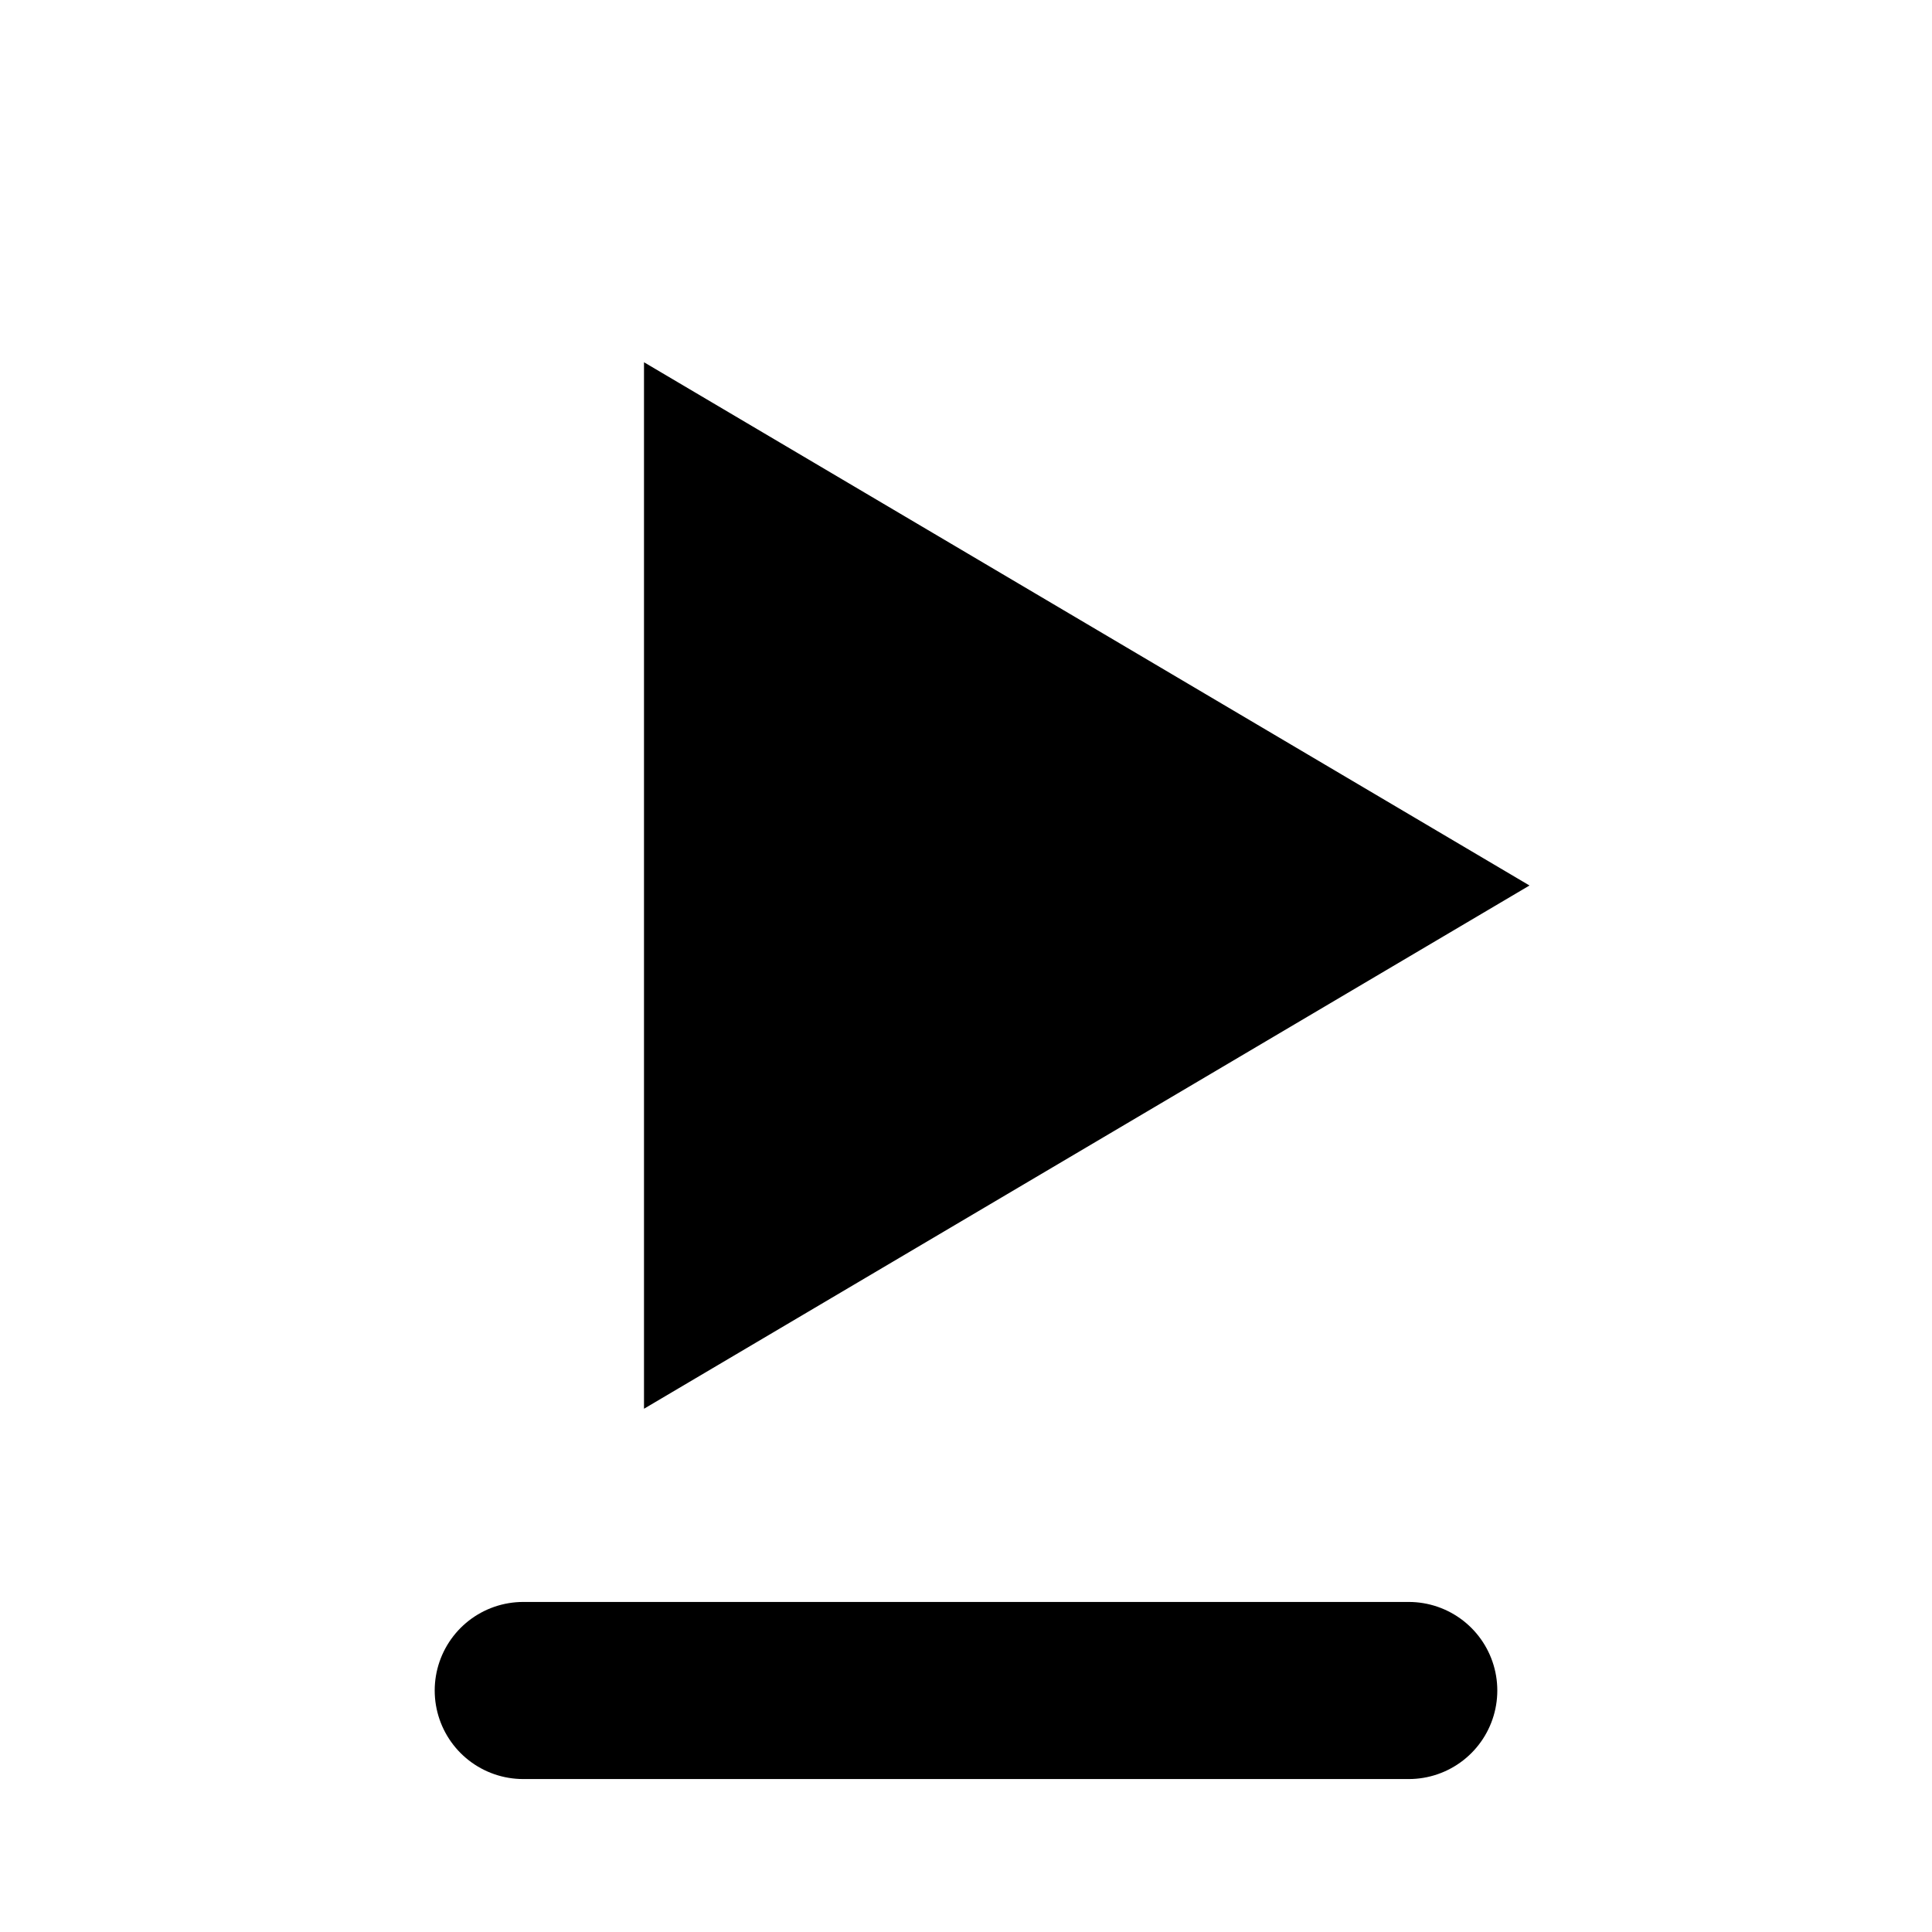
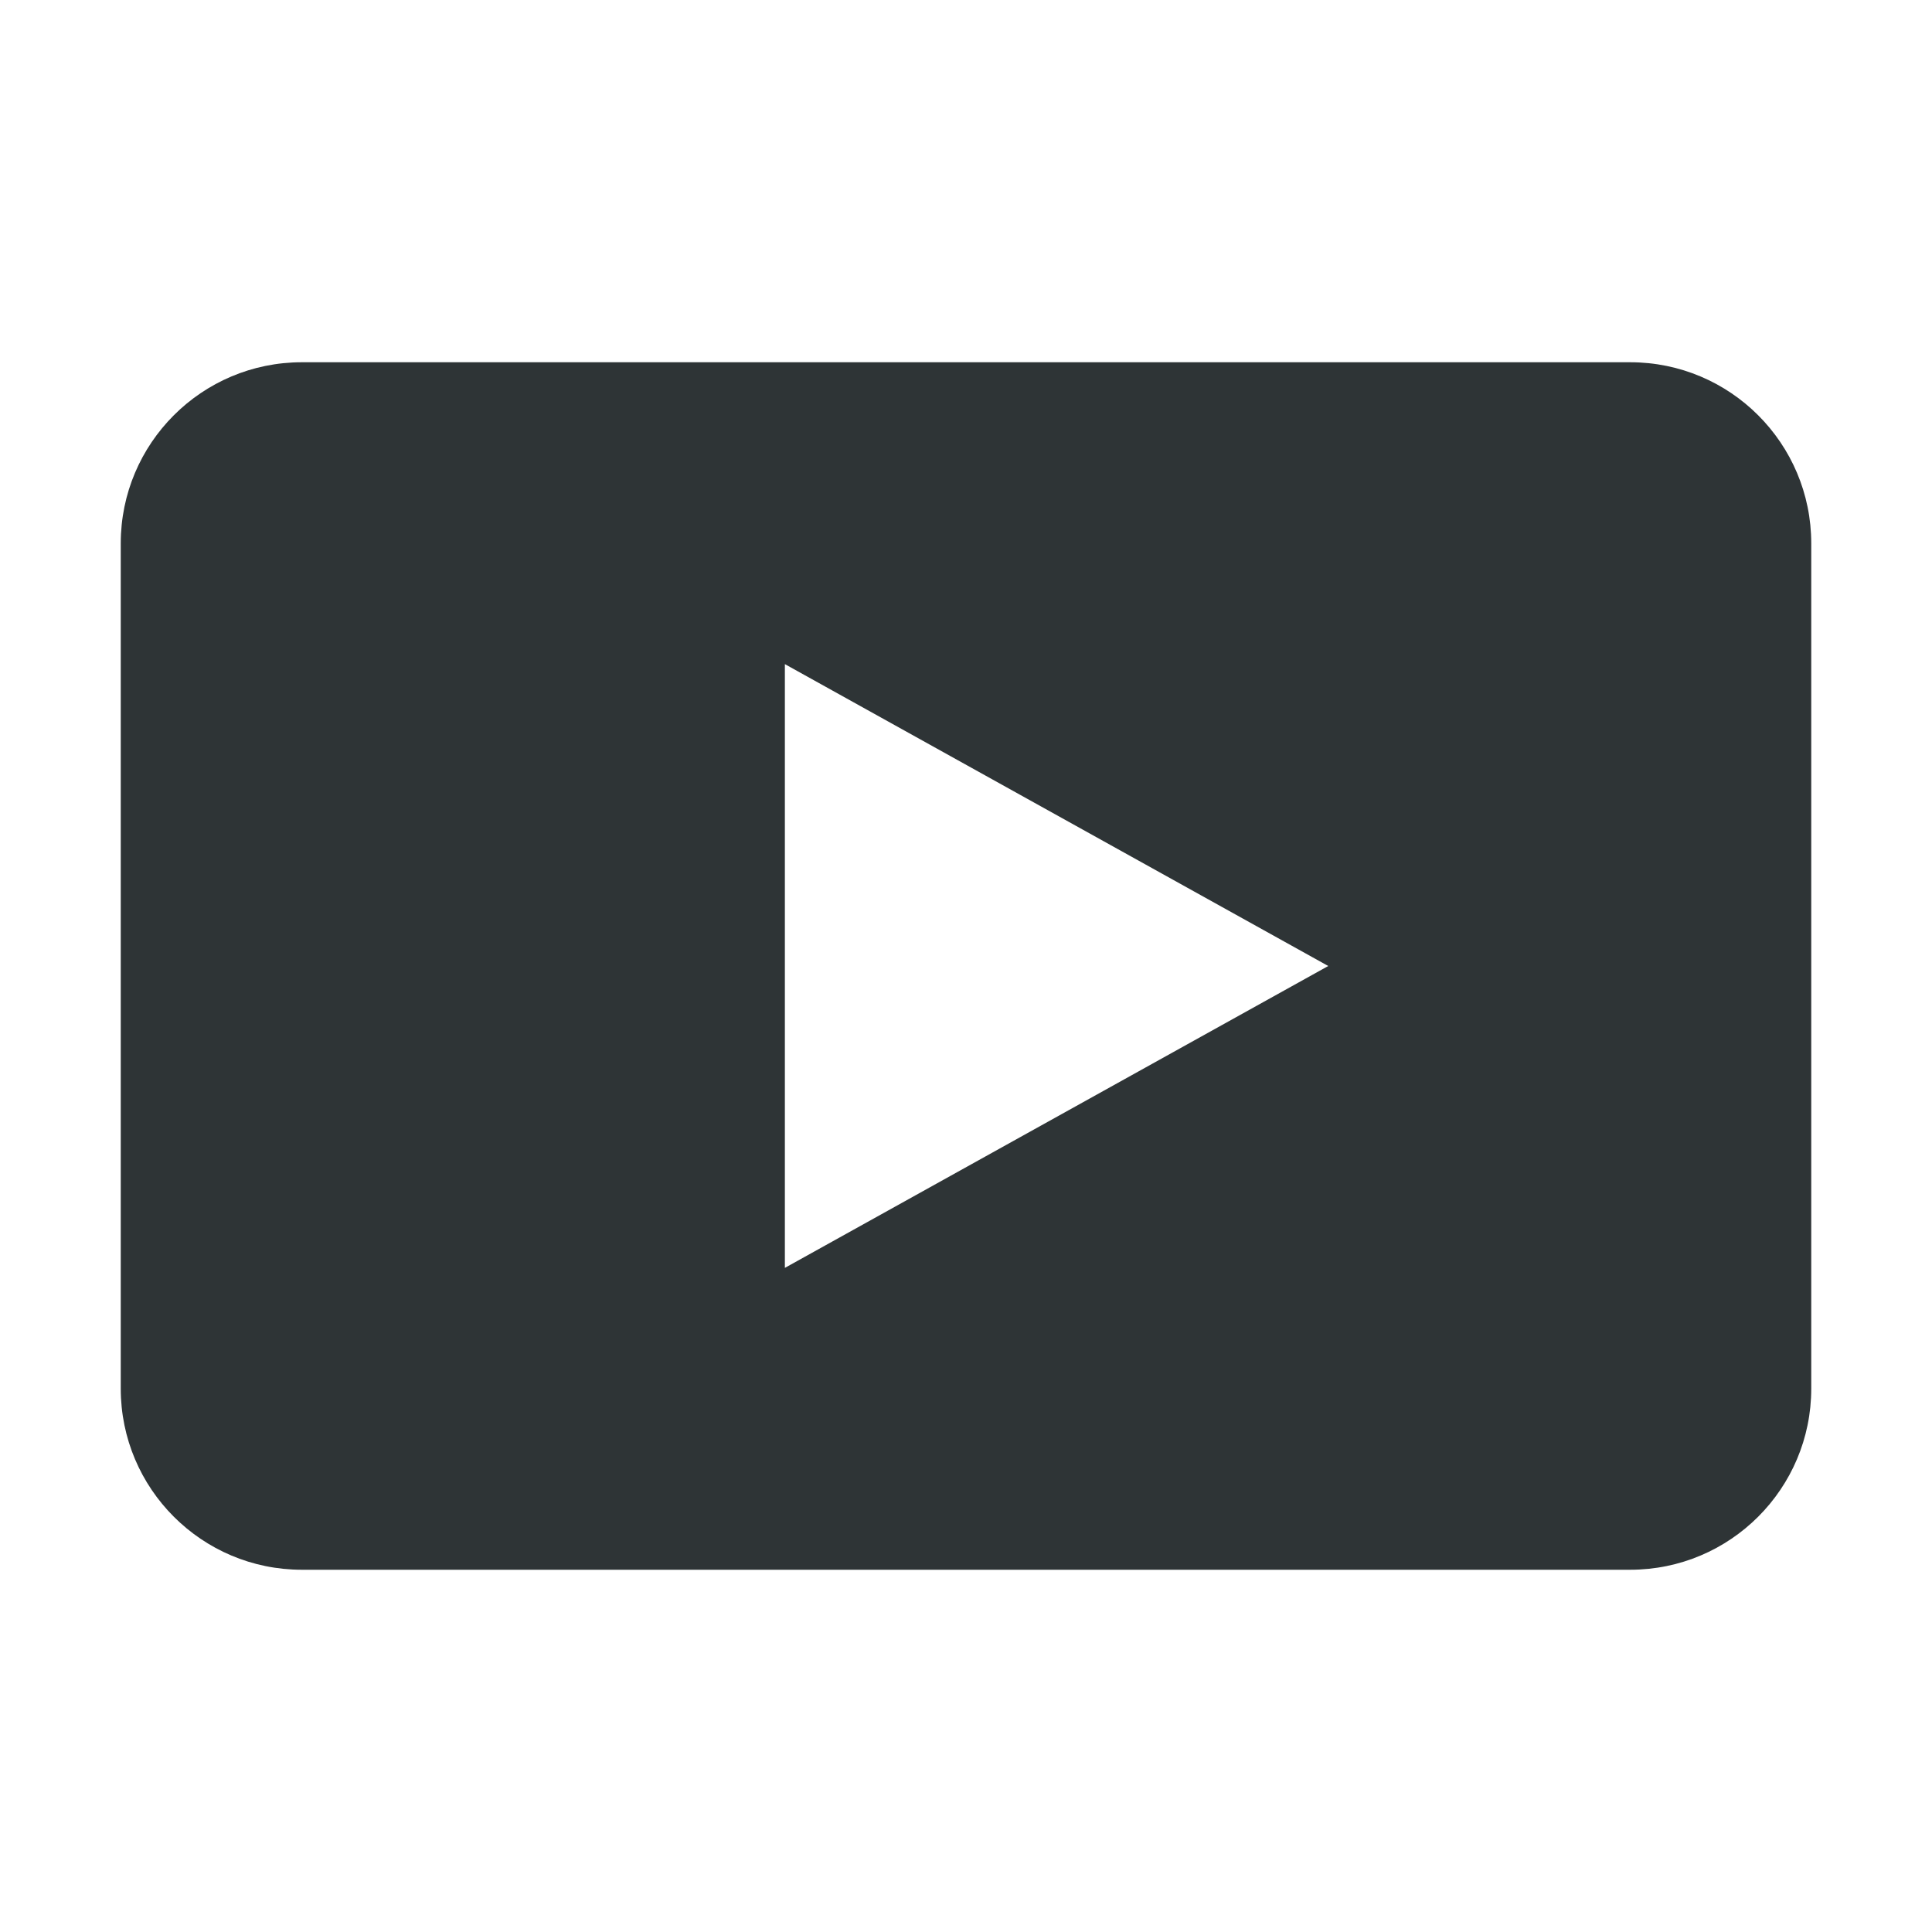
- <svg xmlns="http://www.w3.org/2000/svg" viewBox="0 0 24 24">
-   <path d="M8 4.5v13l11-6.5z" fill="#000000" />
-   <path d="M6.5 21h11" stroke="#000000" stroke-width="2.2" stroke-linecap="round" />
+ <svg xmlns="http://www.w3.org/2000/svg" viewBox="0 0 16 16" width="16" height="16">
+   <path fill="#2e3436" fill-rule="evenodd" d="M2.5 3h11A1.5 1.5 0 0 1 15 4.5v7a1.5 1.5 0 0 1-1.5 1.5h-11A1.5 1.5 0 0 1 1 11.5v-7A1.5 1.5 0 0 1 2.5 3zM6.5 5.5v5L11 8z" />
</svg>
